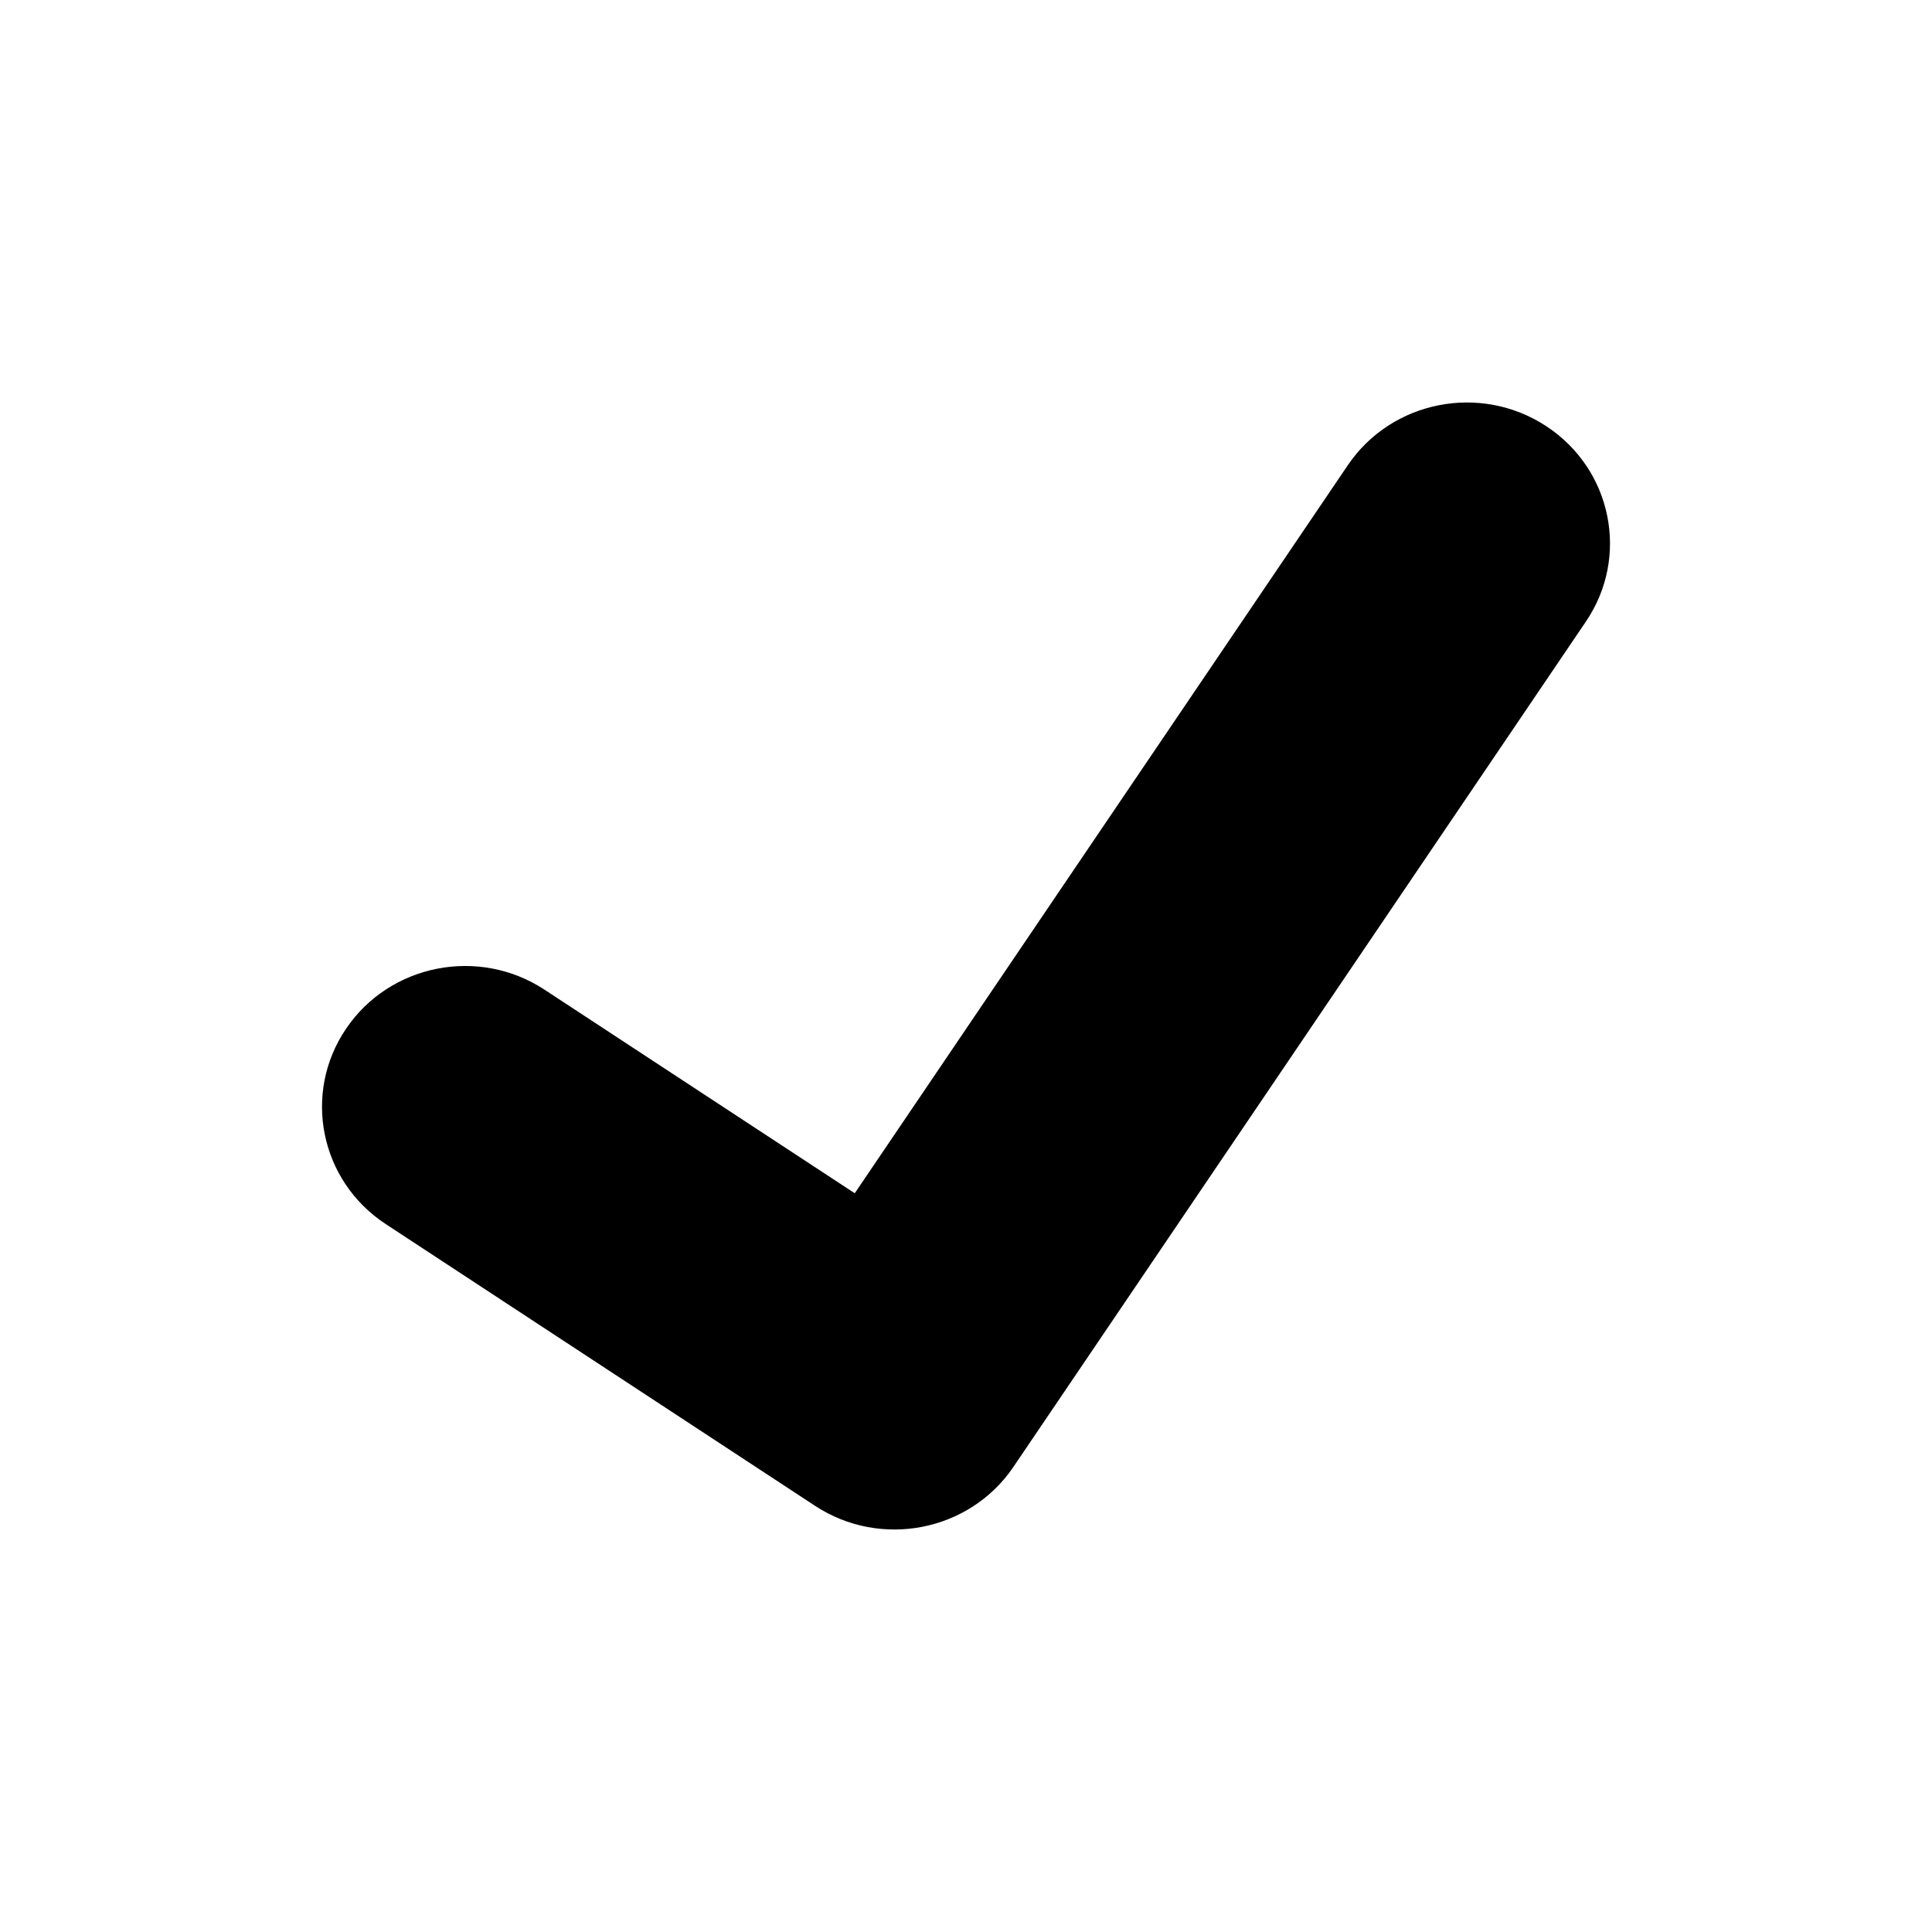
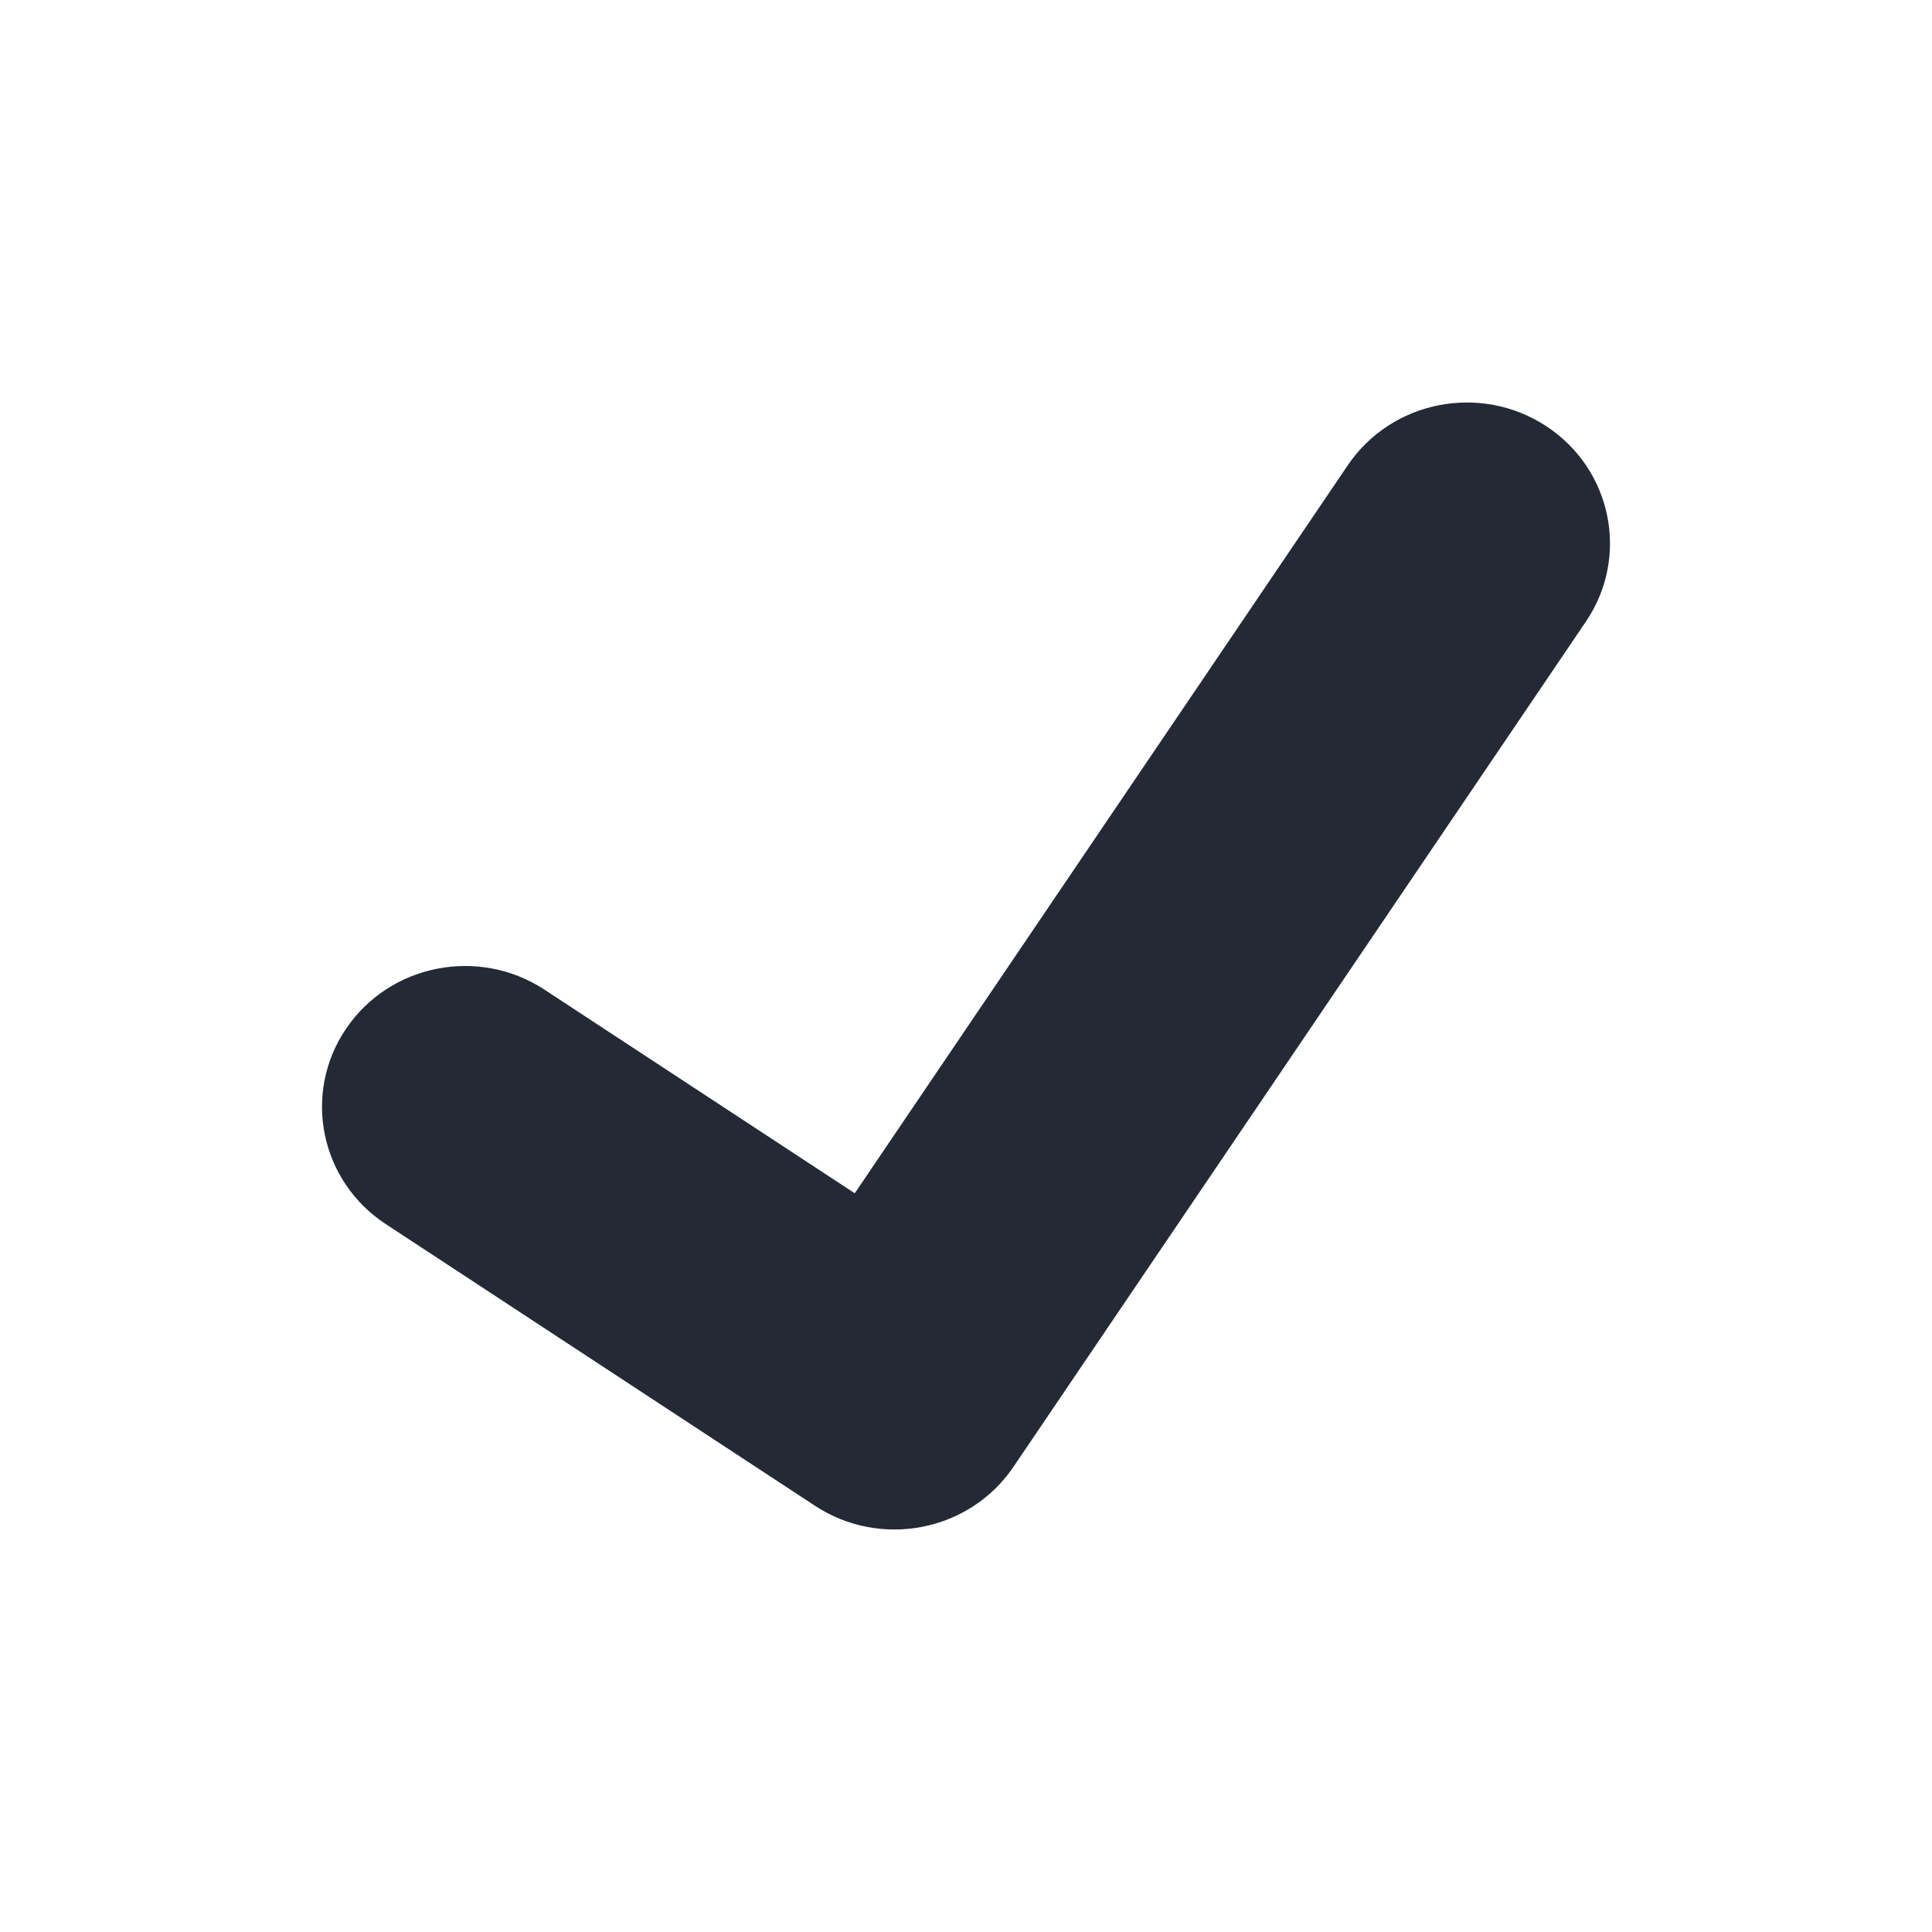
<svg xmlns="http://www.w3.org/2000/svg" width="24" height="24" viewBox="0 0 24 24" fill="none">
-   <path fill-rule="evenodd" clip-rule="evenodd" d="M19.208 5.294C20.025 5.83 20.246 6.917 19.701 7.721L12.59 18.221C12.046 19.025 10.942 19.242 10.125 18.706L4.792 15.206C3.975 14.67 3.754 13.583 4.299 12.779C4.843 11.975 5.947 11.758 6.764 12.294L10.618 14.823L16.743 5.779C17.288 4.975 18.391 4.758 19.208 5.294Z" fill="black" />
+   <path fill-rule="evenodd" clip-rule="evenodd" d="M19.208 5.294C20.025 5.83 20.246 6.917 19.701 7.721L12.59 18.221C12.046 19.025 10.942 19.242 10.125 18.706L4.792 15.206C3.975 14.67 3.754 13.583 4.299 12.779C4.843 11.975 5.947 11.758 6.764 12.294L10.618 14.823L16.743 5.779C17.288 4.975 18.391 4.758 19.208 5.294Z" fill="#242A35" />
</svg>
